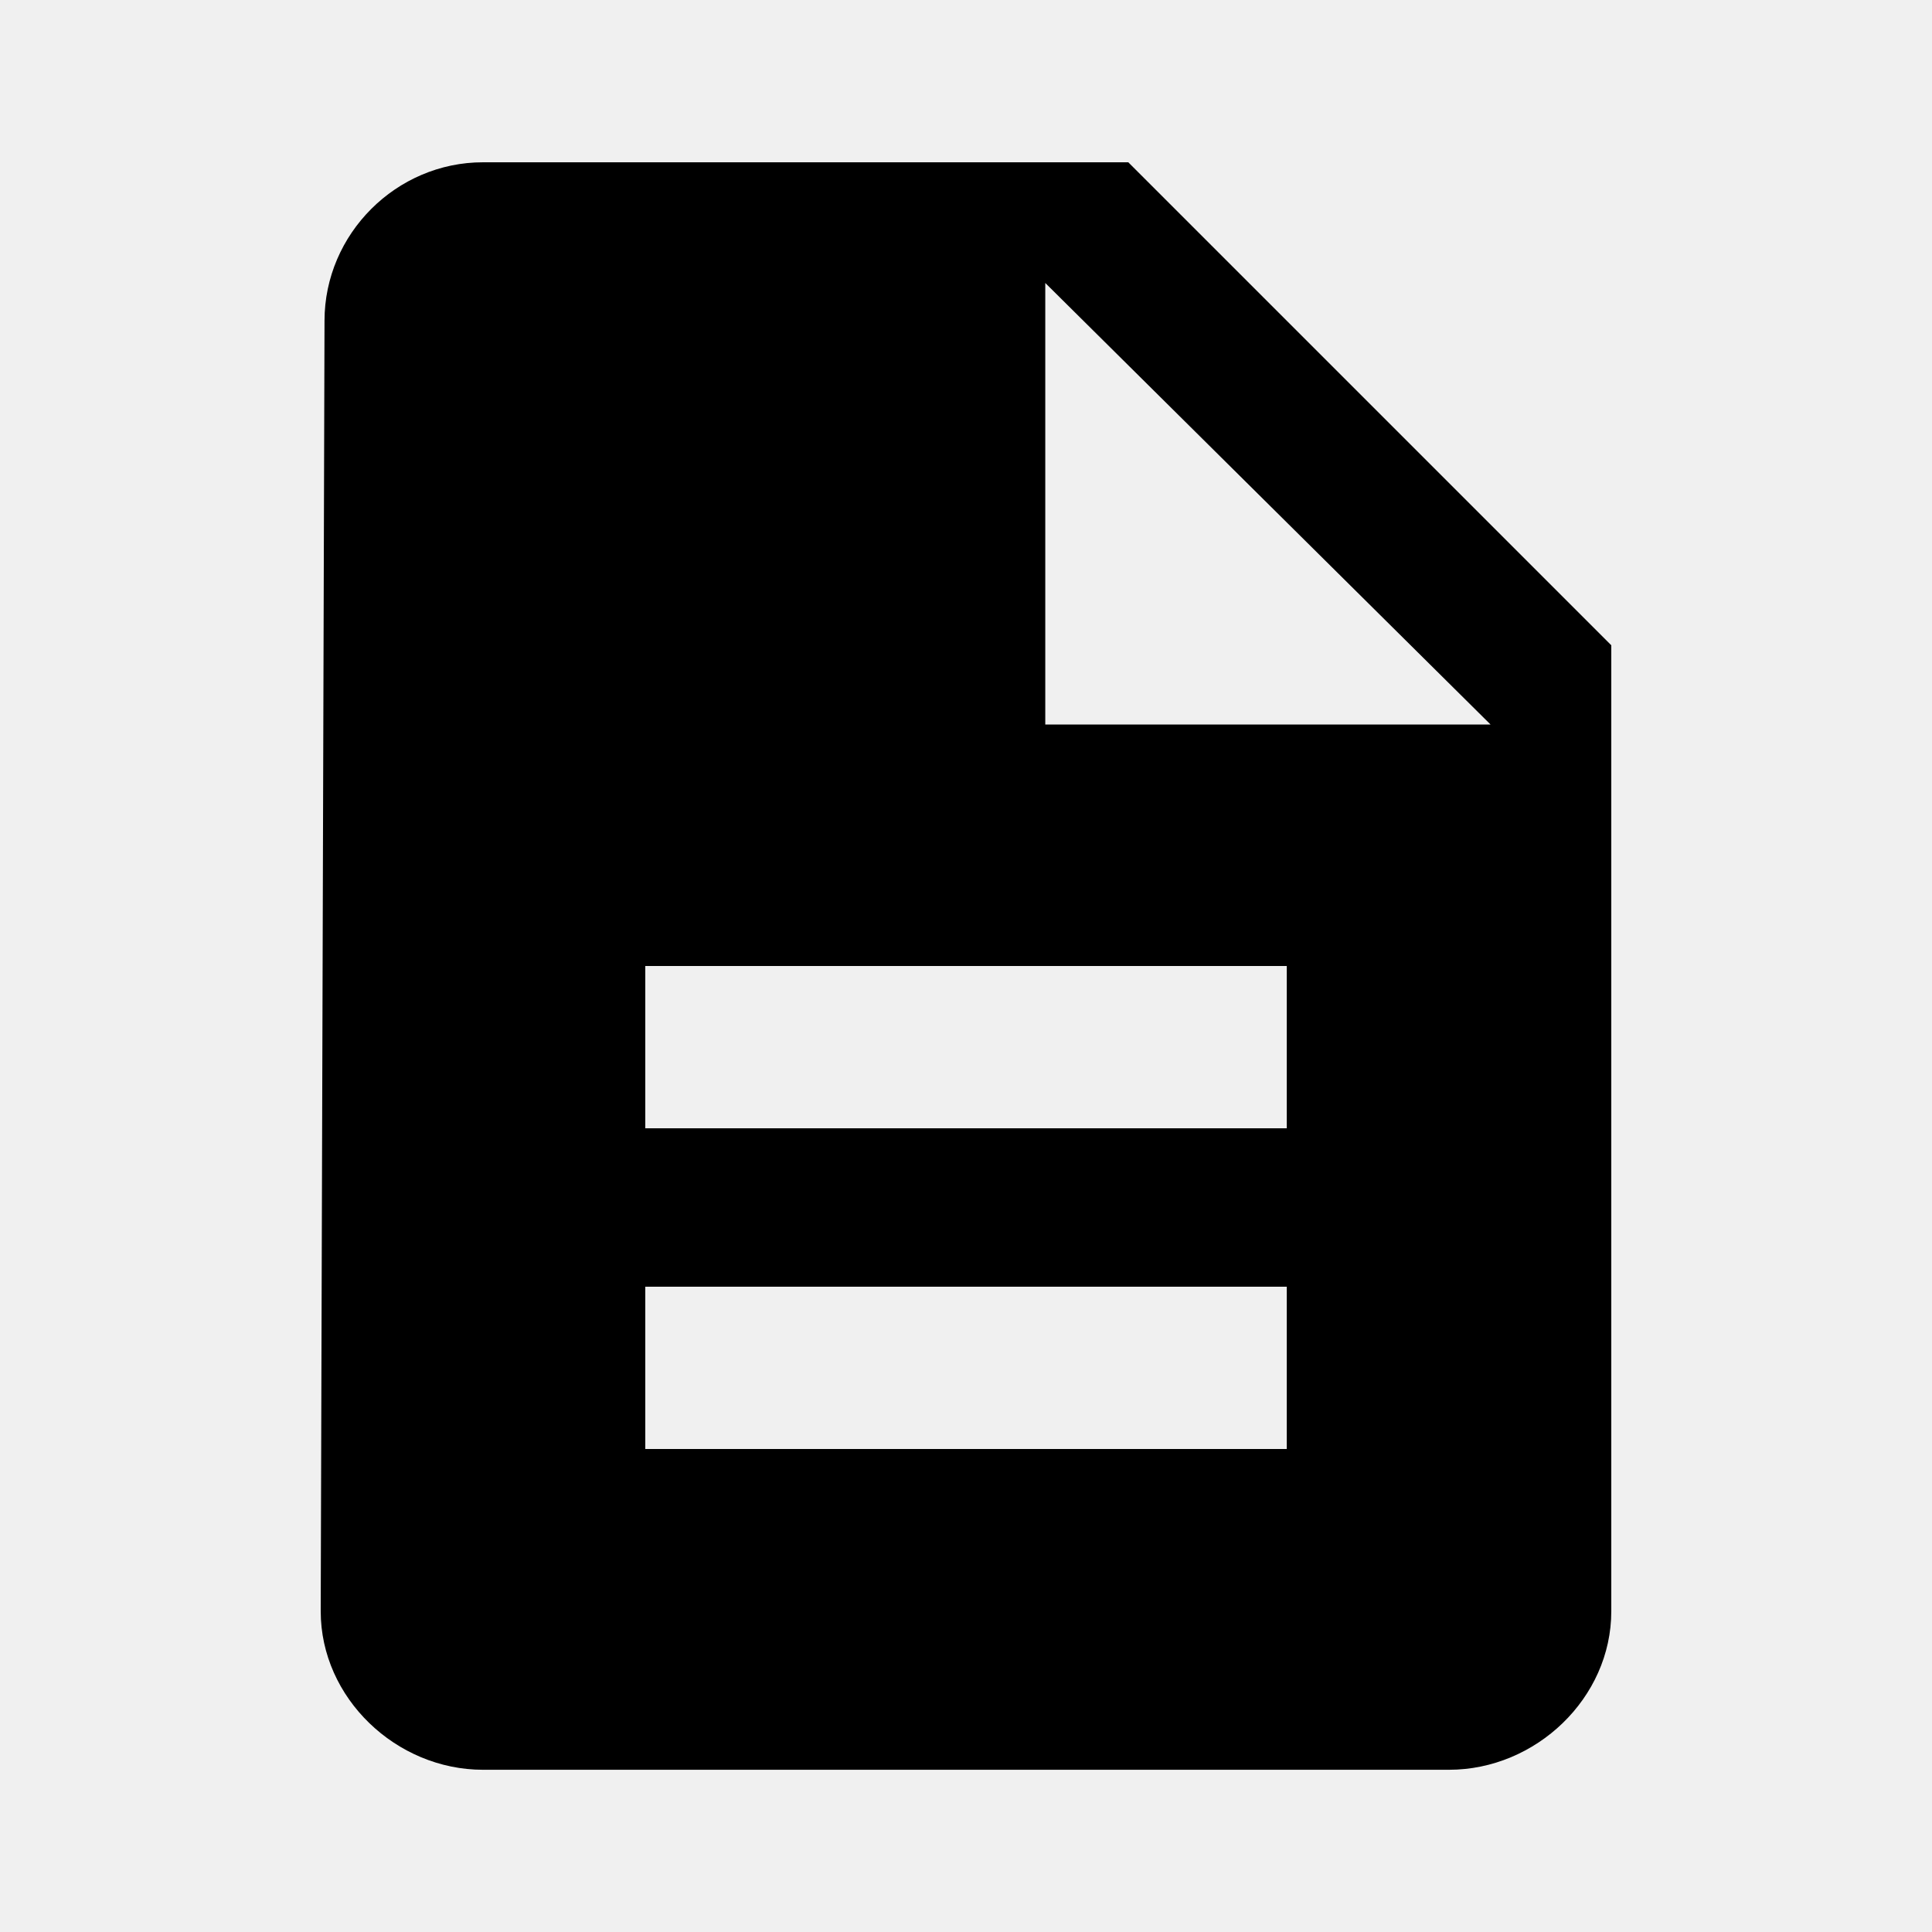
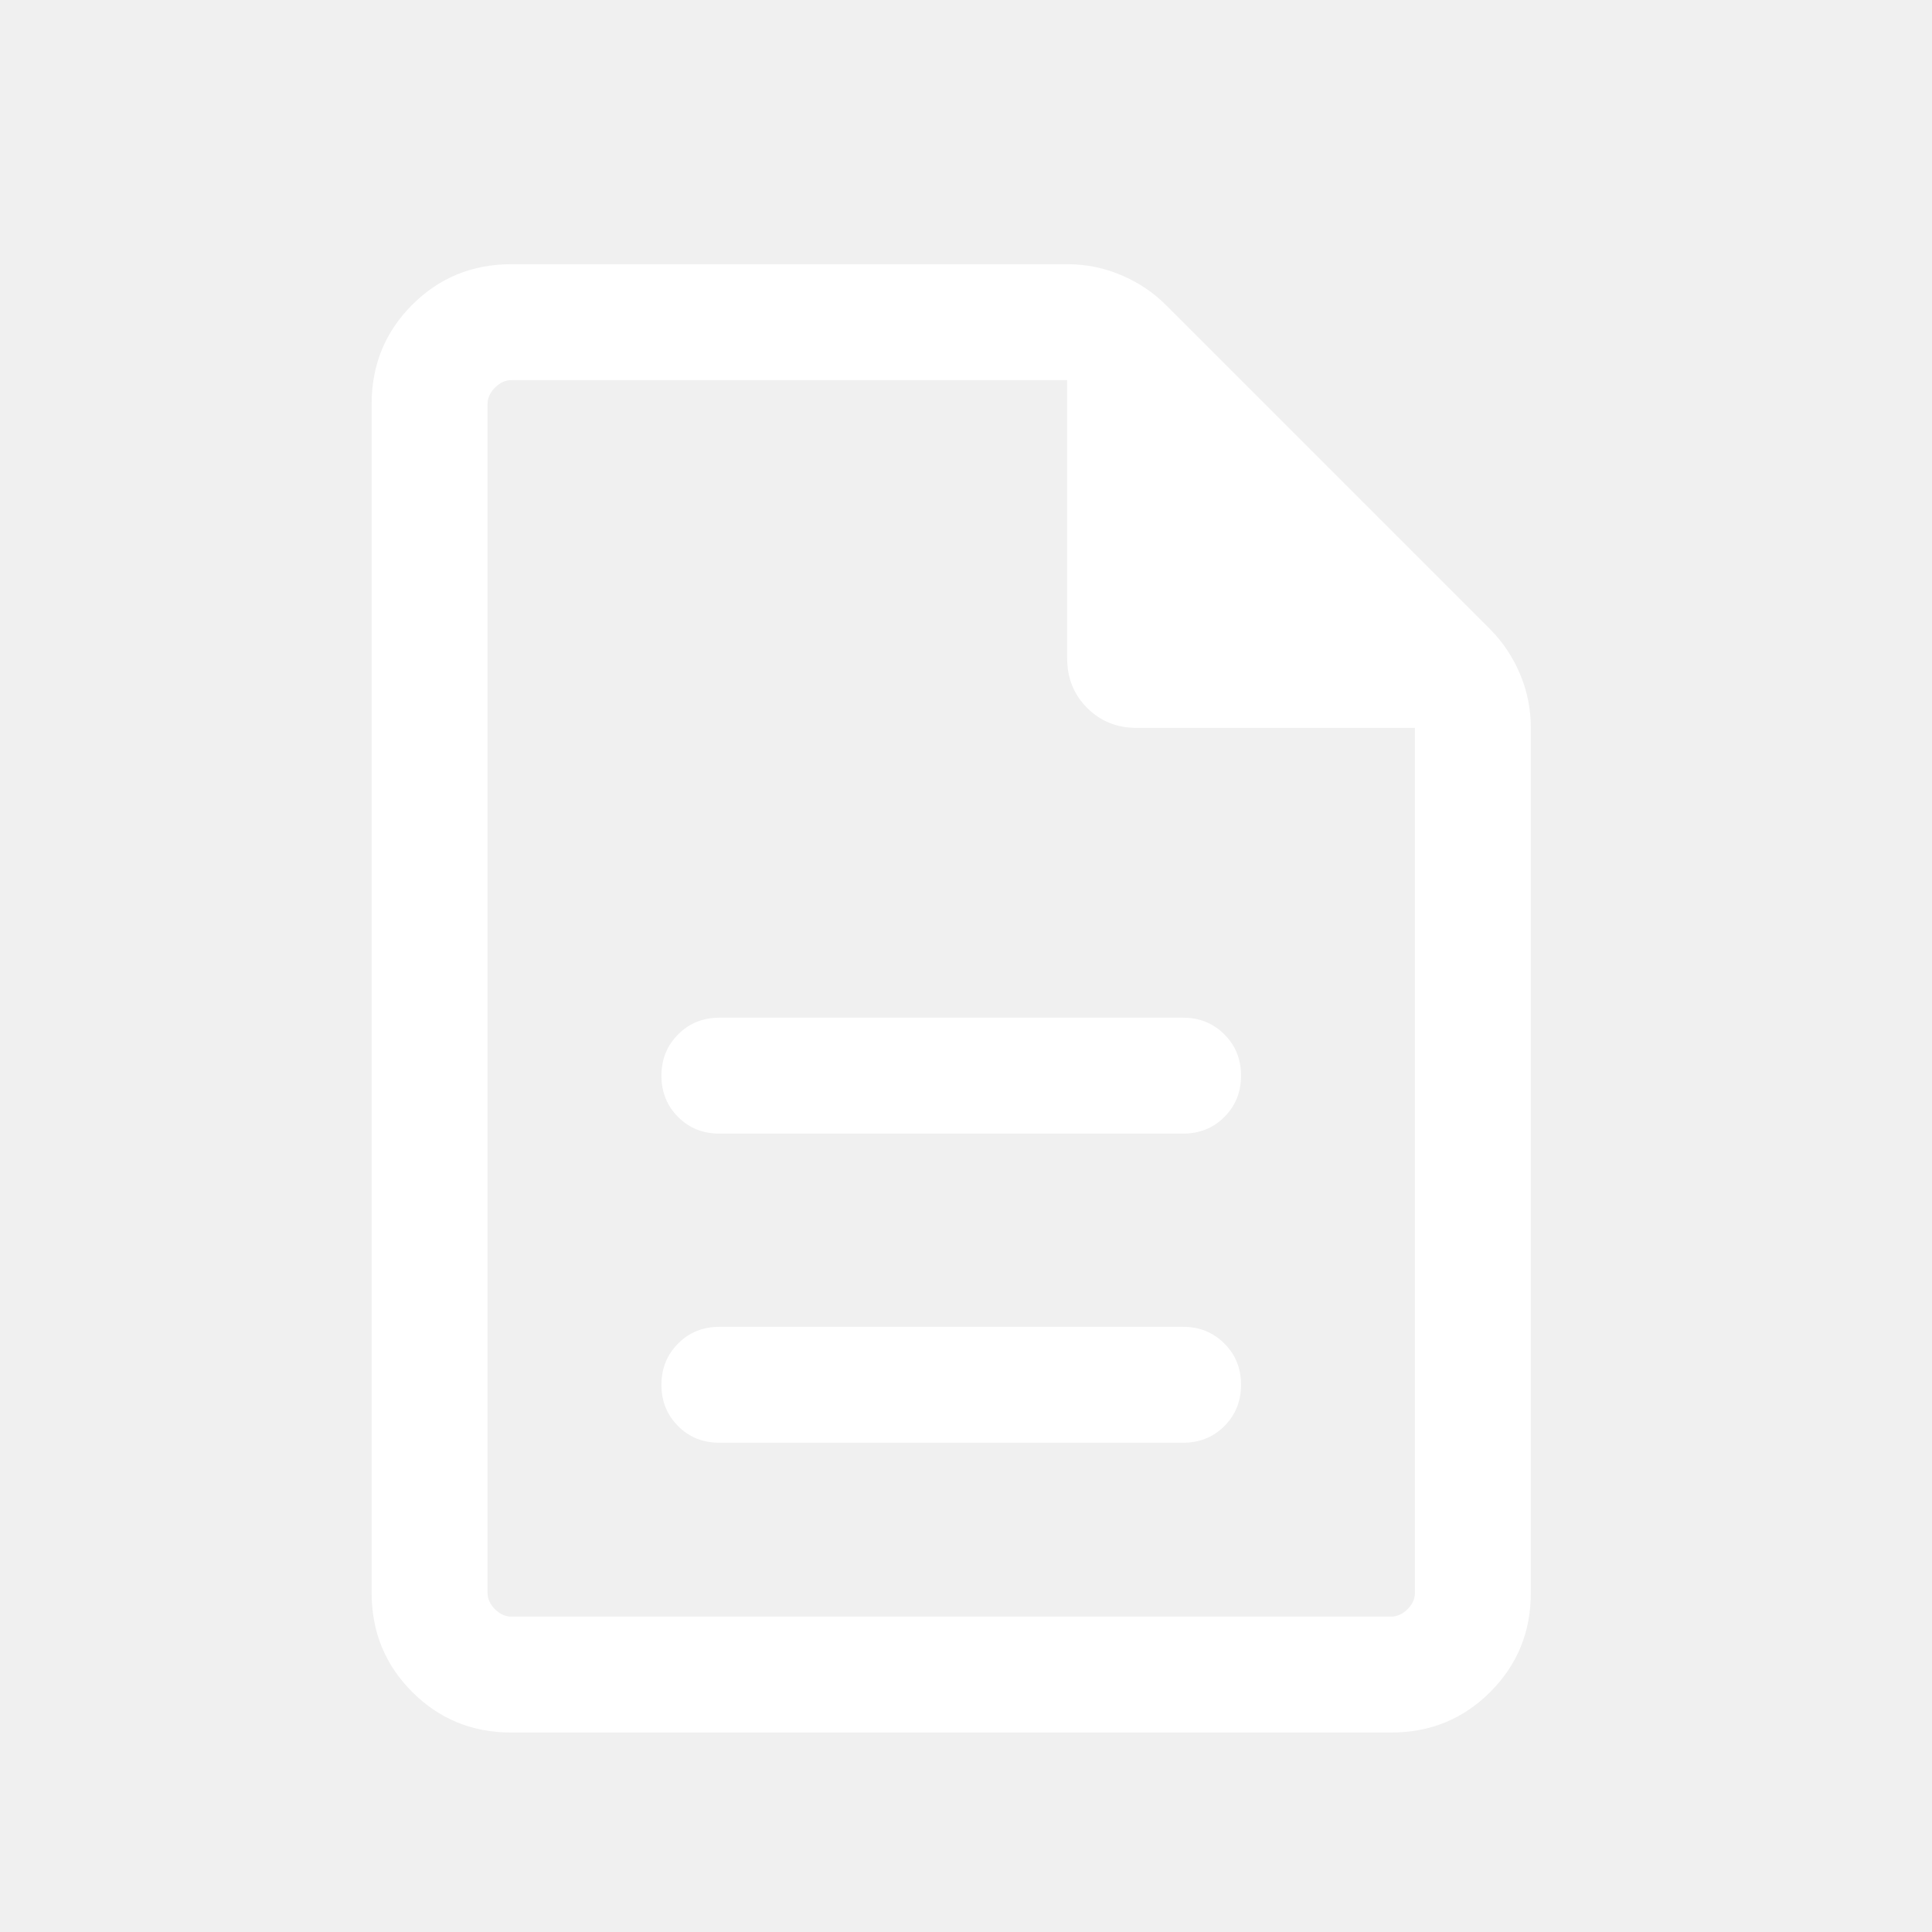
- <svg xmlns="http://www.w3.org/2000/svg" version="1.1" width="32" height="32" viewBox="0 0 32 32">
-   <path d="M17.313 12h7.375l-7.375-7.313v7.313zM21.313 18.688v-2.688h-10.625v2.688h10.625zM21.313 24v-2.688h-10.625v2.688h10.625zM18.688 2.688l8 8v16c0 1.438-1.25 2.625-2.688 2.625h-16c-1.438 0-2.688-1.188-2.688-2.625l0.063-21.375c0-1.438 1.188-2.625 2.625-2.625h10.688z" />
+ <svg xmlns="http://www.w3.org/2000/svg" width="25" height="25" viewBox="0 0 25 25" fill="none">
+   <mask id="mask0_2559_54062" style="mask-type:alpha" maskUnits="userSpaceOnUse" x="0" y="0" width="25" height="25">
+     <rect x="0.309" y="0.919" width="24" height="24" fill="#D9D9D9" />
+   </mask>
+   <g mask="url(#mask0_2559_54062)">
+     <path d="M9.309 18.669H15.309C15.521 18.669 15.7 18.597 15.843 18.454C15.987 18.31 16.059 18.132 16.059 17.919C16.059 17.706 15.987 17.528 15.843 17.385C15.7 17.241 15.521 17.169 15.309 17.169H9.309C9.096 17.169 8.918 17.241 8.775 17.385C8.631 17.529 8.559 17.707 8.559 17.92C8.559 18.132 8.631 18.31 8.775 18.454C8.918 18.598 9.096 18.669 9.309 18.669ZM9.309 14.669H15.309C15.521 14.669 15.7 14.597 15.843 14.454C15.987 14.31 16.059 14.132 16.059 13.919C16.059 13.706 15.987 13.528 15.843 13.385C15.7 13.241 15.521 13.169 15.309 13.169H9.309C9.096 13.169 8.918 13.241 8.775 13.385C8.631 13.529 8.559 13.707 8.559 13.92C8.559 14.132 8.631 14.31 8.775 14.454C8.918 14.598 9.096 14.669 9.309 14.669ZM6.617 22.419C6.111 22.419 5.684 22.244 5.334 21.894C4.984 21.544 4.809 21.117 4.809 20.612V5.227C4.809 4.722 4.984 4.294 5.334 3.944C5.684 3.594 6.111 3.419 6.617 3.419H13.811C14.055 3.419 14.287 3.466 14.508 3.56C14.729 3.653 14.922 3.782 15.086 3.946L19.282 8.142C19.446 8.307 19.575 8.499 19.668 8.72C19.762 8.941 19.809 9.174 19.809 9.417V20.612C19.809 21.117 19.634 21.544 19.284 21.894C18.934 22.244 18.506 22.419 18.001 22.419H6.617ZM13.809 8.519V4.919H6.617C6.54 4.919 6.469 4.951 6.405 5.016C6.341 5.08 6.309 5.15 6.309 5.227V20.612C6.309 20.689 6.341 20.759 6.405 20.823C6.469 20.887 6.54 20.919 6.617 20.919H18.001C18.078 20.919 18.149 20.887 18.213 20.823C18.277 20.759 18.309 20.689 18.309 20.612V9.419H14.709C14.454 9.419 14.24 9.333 14.068 9.161C13.895 8.988 13.809 8.774 13.809 8.519Z" fill="white" />
+   </g>
</svg>
